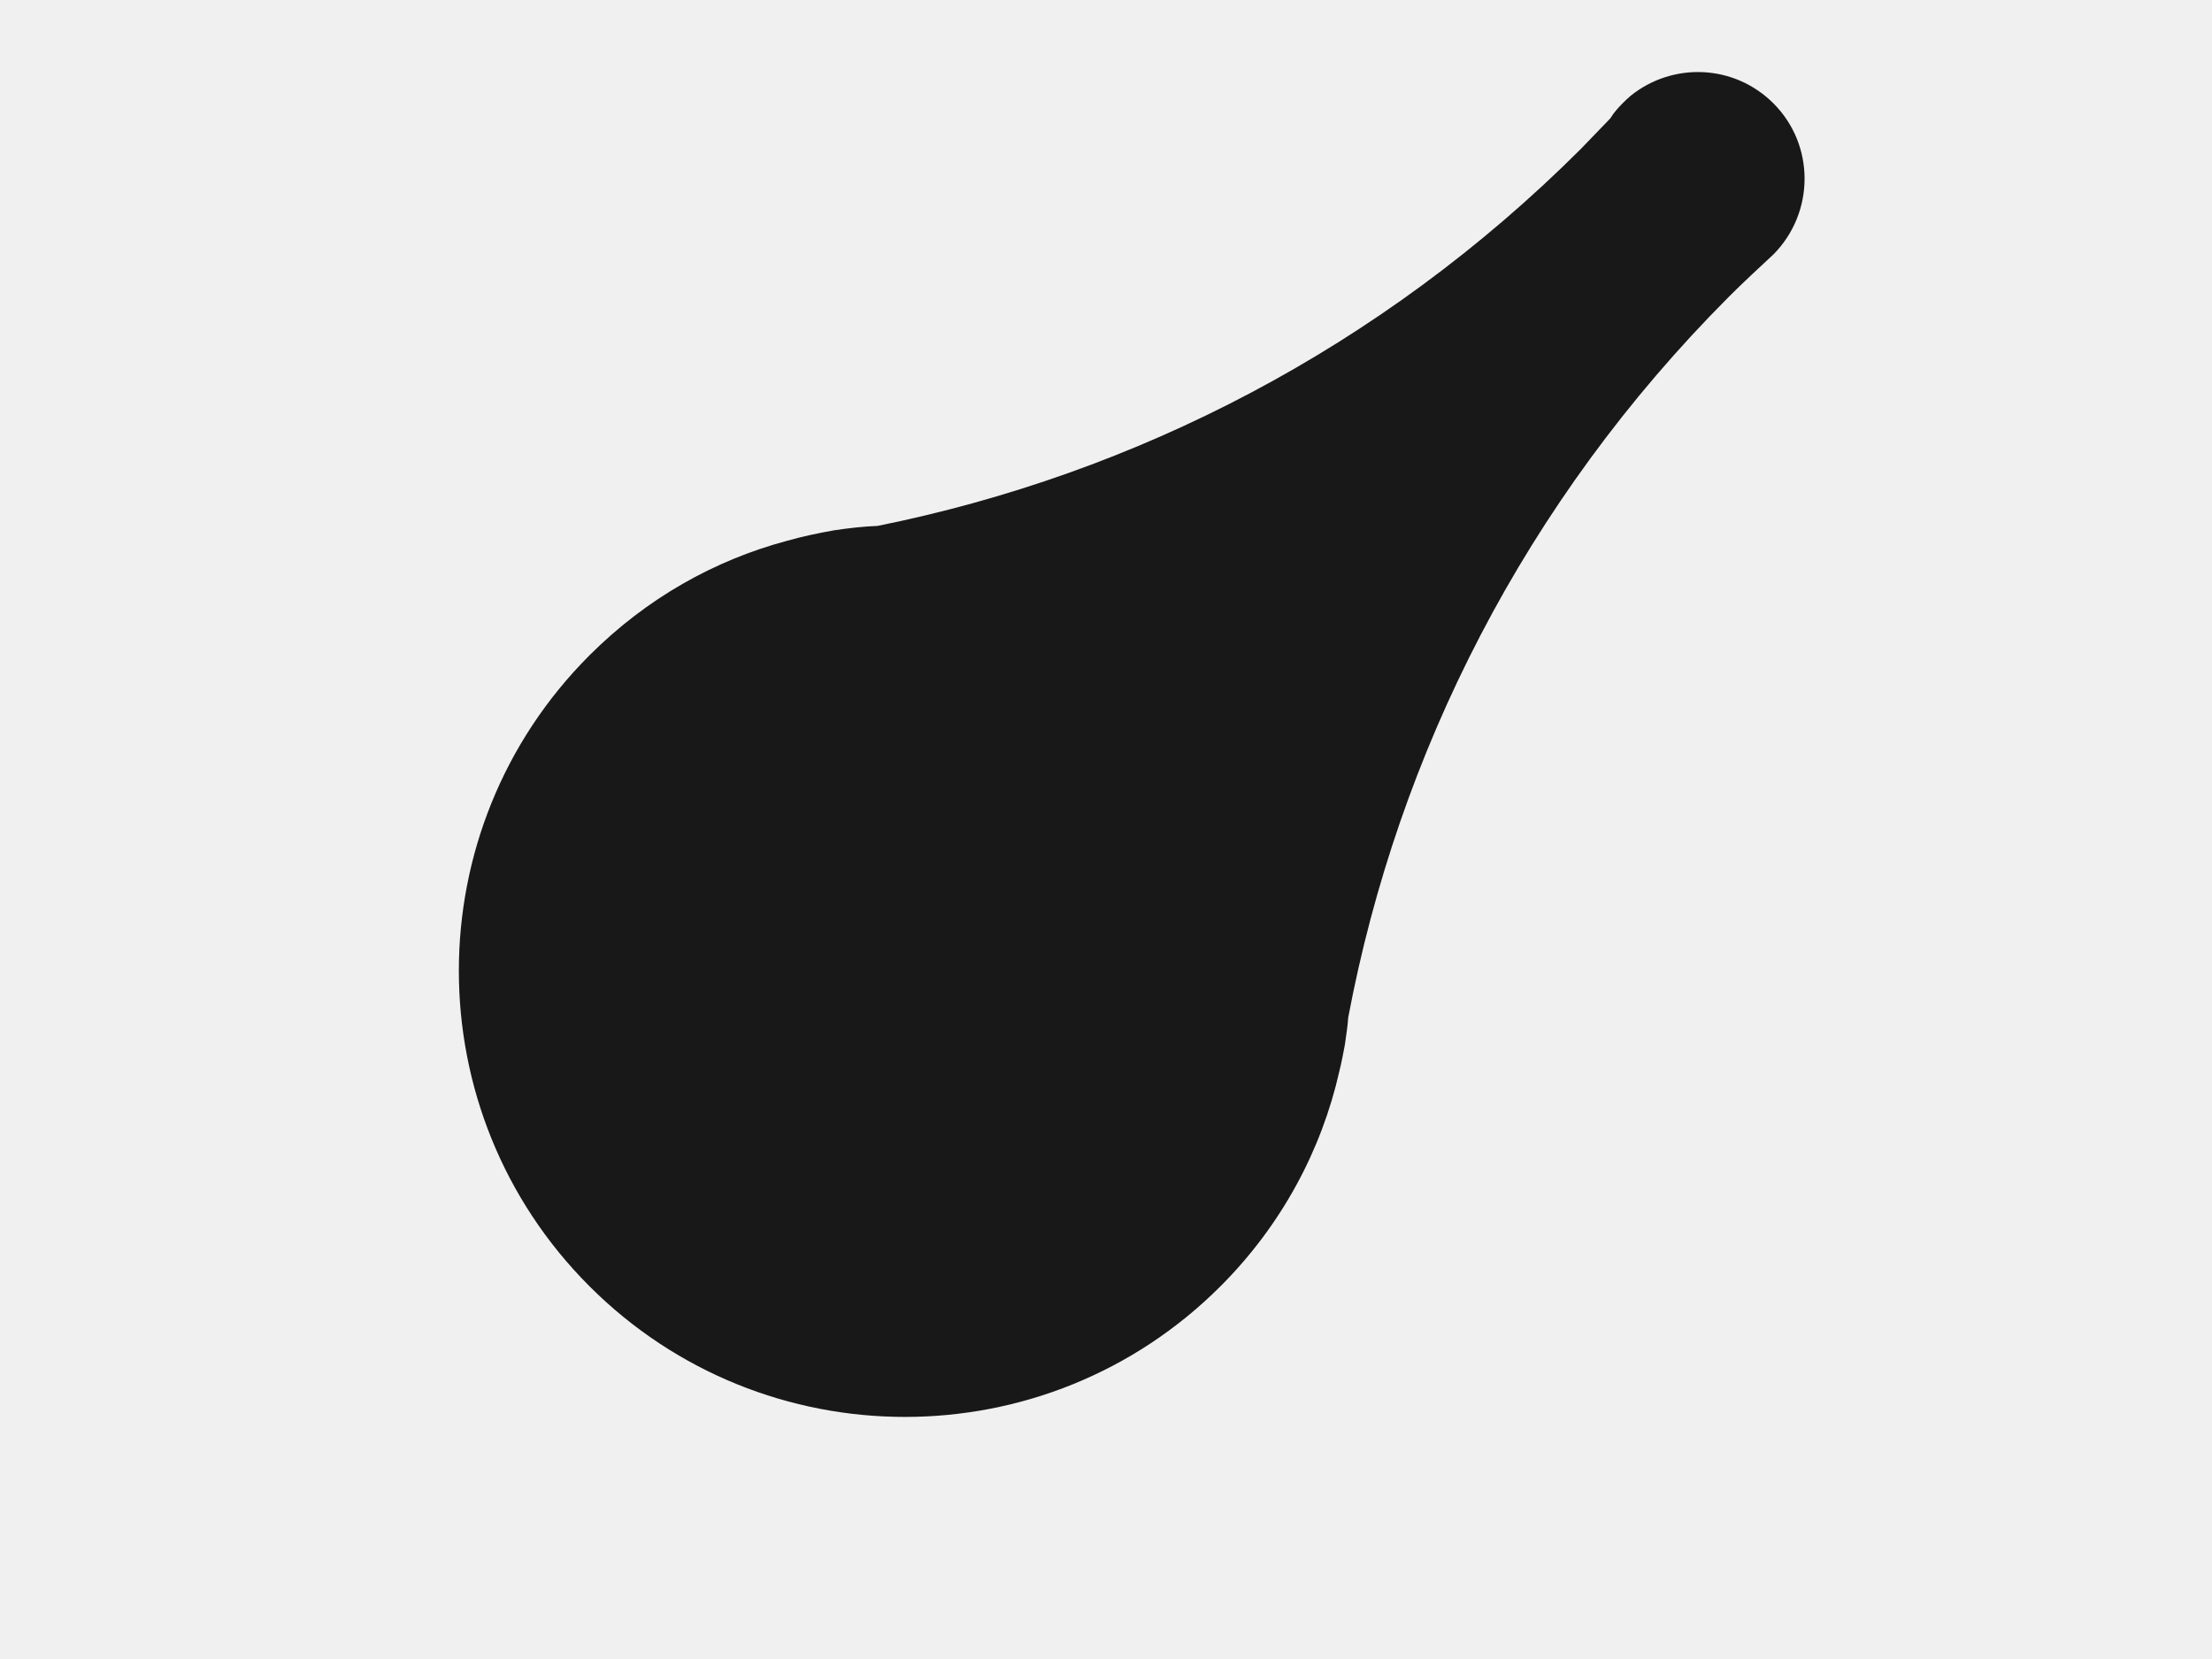
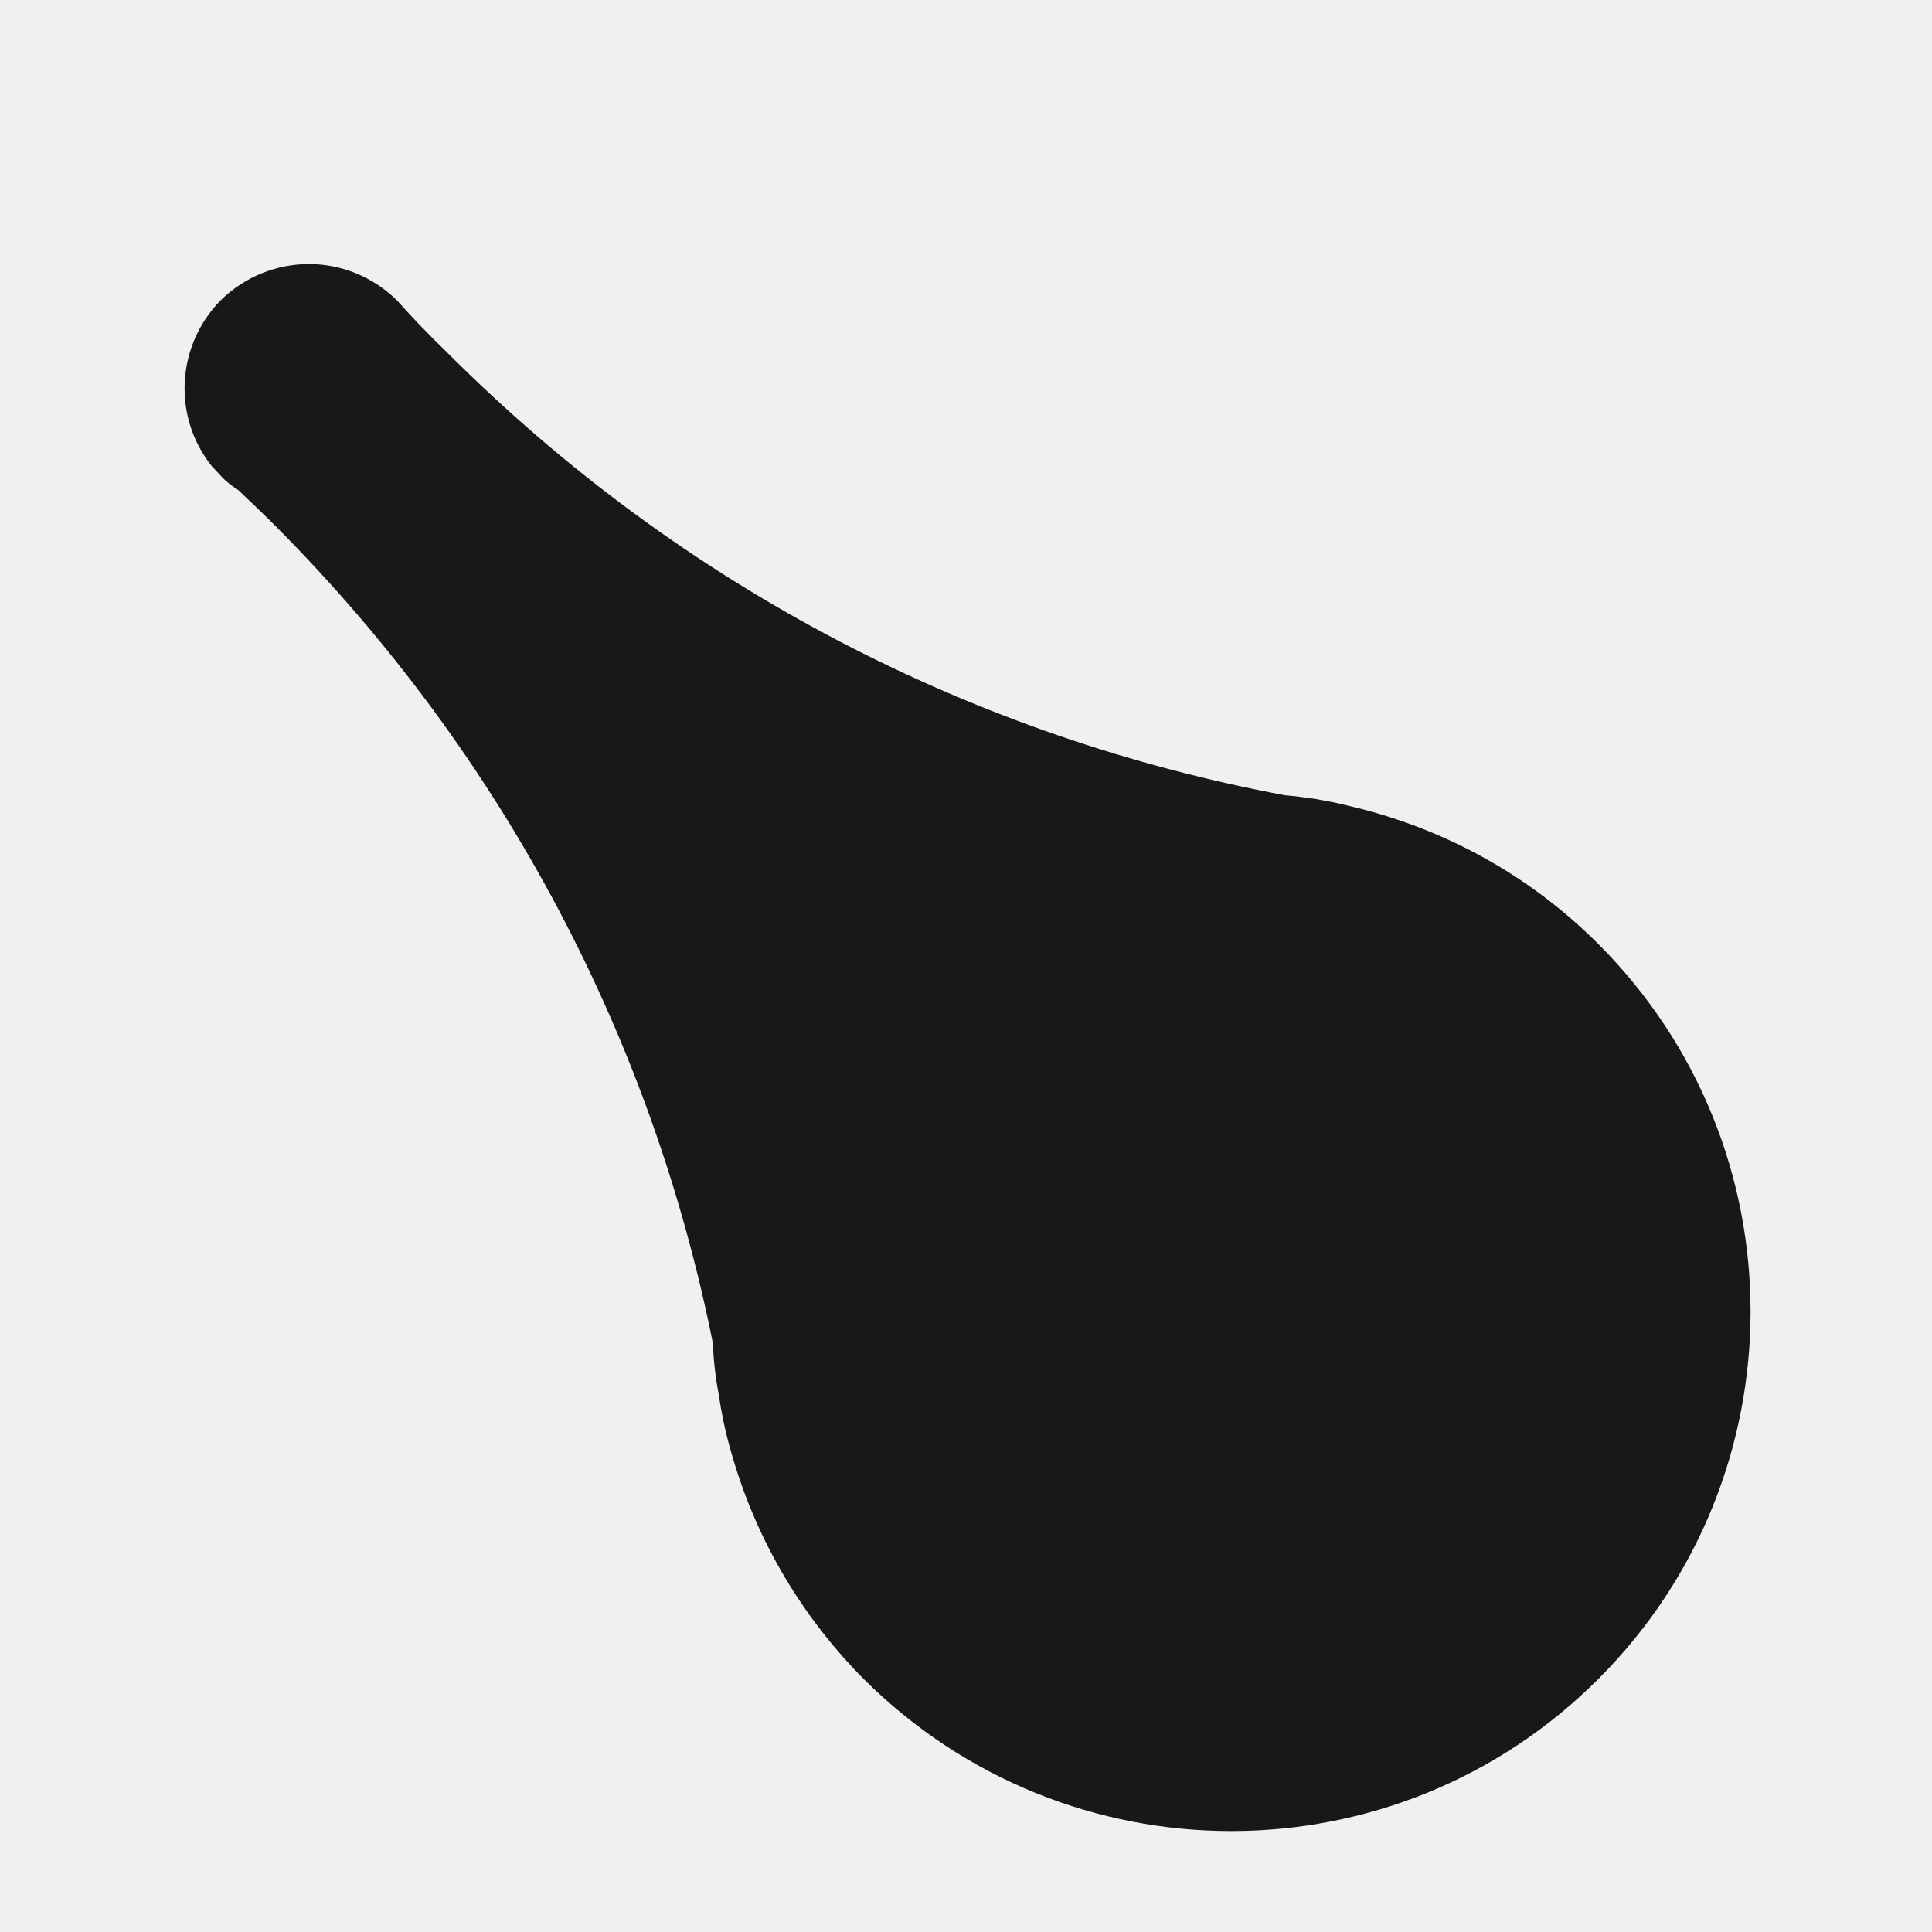
- <svg xmlns="http://www.w3.org/2000/svg" version="1.1" width="4px" height="3px">
+ <svg xmlns="http://www.w3.org/2000/svg" version="1.1" width="3px" height="3px">
  <defs>
    <pattern id="BGPattern" patternUnits="userSpaceOnUse" alignment="0 0" imageRepeat="None" />
-     <mask fill="white" id="Clip335">
-       <path d="M 2.422 1.937  C 2.426 1.921  2.429 1.905  2.432 1.889  C 2.434 1.873  2.437 1.857  2.438 1.84  C 2.528 1.363  2.757 0.907  3.126 0.537  C 3.152 0.511  3.18 0.485  3.207 0.46  C 3.282 0.384  3.282 0.262  3.207 0.187  C 3.136 0.116  3.025 0.112  2.949 0.173  C 2.944 0.177  2.939 0.182  2.934 0.187  C 2.926 0.195  2.918 0.204  2.912 0.214  C 2.894 0.233  2.876 0.251  2.858 0.27  C 2.497 0.63  2.053 0.857  1.587 0.951  C 1.561 0.952  1.535 0.955  1.508 0.959  C 1.48 0.964  1.451 0.97  1.423 0.978  C 1.292 1.013  1.169 1.082  1.066 1.185  C 0.751 1.5  0.751 2.011  1.066 2.326  C 1.381 2.641  1.892 2.641  2.207 2.326  C 2.318 2.215  2.39 2.079  2.422 1.937  Z " fill-rule="evenodd" />
+     <mask fill="white" id="Clip334">
+       <path d="M 0.48 0.41  C 0.43 0.41  0.381 0.429  0.343 0.466  C 0.273 0.537  0.268 0.648  0.329 0.724  C 0.334 0.729  0.338 0.734  0.343 0.739  C 0.351 0.748  0.361 0.755  0.37 0.761  C 0.389 0.779  0.408 0.797  0.426 0.815  C 0.787 1.177  1.014 1.621  1.107 2.086  C 1.108 2.113  1.111 2.139  1.116 2.165  C 1.12 2.193  1.126 2.222  1.134 2.25  C 1.17 2.381  1.239 2.504  1.341 2.607  C 1.657 2.922  2.167 2.922  2.482 2.607  C 2.797 2.292  2.797 1.781  2.482 1.466  C 2.371 1.355  2.236 1.284  2.093 1.251  C 2.078 1.247  2.061 1.244  2.045 1.241  C 2.029 1.239  2.013 1.236  1.996 1.235  C 1.519 1.146  1.063 0.917  0.694 0.547  C 0.667 0.521  0.641 0.494  0.616 0.466  C 0.578 0.429  0.529 0.41  0.48 0.41  Z " fill-rule="evenodd" />
    </mask>
  </defs>
-   <g transform="matrix(1 0 0 1 -588 -785 )">
-     <path d="M 2.422 1.937  C 2.426 1.921  2.429 1.905  2.432 1.889  C 2.434 1.873  2.437 1.857  2.438 1.84  C 2.528 1.363  2.757 0.907  3.126 0.537  C 3.152 0.511  3.18 0.485  3.207 0.46  C 3.282 0.384  3.282 0.262  3.207 0.187  C 3.136 0.116  3.025 0.112  2.949 0.173  C 2.944 0.177  2.939 0.182  2.934 0.187  C 2.926 0.195  2.918 0.204  2.912 0.214  C 2.894 0.233  2.876 0.251  2.858 0.27  C 2.497 0.63  2.053 0.857  1.587 0.951  C 1.561 0.952  1.535 0.955  1.508 0.959  C 1.48 0.964  1.451 0.97  1.423 0.978  C 1.292 1.013  1.169 1.082  1.066 1.185  C 0.751 1.5  0.751 2.011  1.066 2.326  C 1.381 2.641  1.892 2.641  2.207 2.326  C 2.318 2.215  2.39 2.079  2.422 1.937  Z " fill-rule="nonzero" fill="rgba(0, 0, 0, 0.898)" stroke="none" transform="matrix(1 0 0 1 588 785 )" class="fill" />
-     <path d="M 2.422 1.937  C 2.426 1.921  2.429 1.905  2.432 1.889  C 2.434 1.873  2.437 1.857  2.438 1.84  C 2.528 1.363  2.757 0.907  3.126 0.537  C 3.152 0.511  3.18 0.485  3.207 0.46  C 3.282 0.384  3.282 0.262  3.207 0.187  C 3.136 0.116  3.025 0.112  2.949 0.173  C 2.944 0.177  2.939 0.182  2.934 0.187  C 2.926 0.195  2.918 0.204  2.912 0.214  C 2.894 0.233  2.876 0.251  2.858 0.27  C 2.497 0.63  2.053 0.857  1.587 0.951  C 1.561 0.952  1.535 0.955  1.508 0.959  C 1.48 0.964  1.451 0.97  1.423 0.978  C 1.292 1.013  1.169 1.082  1.066 1.185  C 0.751 1.5  0.751 2.011  1.066 2.326  C 1.381 2.641  1.892 2.641  2.207 2.326  C 2.318 2.215  2.39 2.079  2.422 1.937  Z " stroke-width="0" stroke-dasharray="0" stroke="rgba(255, 255, 255, 0)" fill="none" transform="matrix(1 0 0 1 588 785 )" class="stroke" mask="url(#Clip335)" />
+   <g transform="matrix(1 0 0 1 -590 -787 )">
+     <path d="M 0.48 0.41  C 0.43 0.41  0.381 0.429  0.343 0.466  C 0.273 0.537  0.268 0.648  0.329 0.724  C 0.334 0.729  0.338 0.734  0.343 0.739  C 0.351 0.748  0.361 0.755  0.37 0.761  C 0.389 0.779  0.408 0.797  0.426 0.815  C 0.787 1.177  1.014 1.621  1.107 2.086  C 1.108 2.113  1.111 2.139  1.116 2.165  C 1.12 2.193  1.126 2.222  1.134 2.25  C 1.17 2.381  1.239 2.504  1.341 2.607  C 1.657 2.922  2.167 2.922  2.482 2.607  C 2.797 2.292  2.797 1.781  2.482 1.466  C 2.371 1.355  2.236 1.284  2.093 1.251  C 2.078 1.247  2.061 1.244  2.045 1.241  C 2.029 1.239  2.013 1.236  1.996 1.235  C 1.519 1.146  1.063 0.917  0.694 0.547  C 0.667 0.521  0.641 0.494  0.616 0.466  C 0.578 0.429  0.529 0.41  0.48 0.41  Z " fill-rule="nonzero" fill="rgba(0, 0, 0, 0.898)" stroke="none" transform="matrix(1 0 0 1 590 787 )" class="fill" />
+     <path d="M 0.48 0.41  C 0.43 0.41  0.381 0.429  0.343 0.466  C 0.273 0.537  0.268 0.648  0.329 0.724  C 0.334 0.729  0.338 0.734  0.343 0.739  C 0.351 0.748  0.361 0.755  0.37 0.761  C 0.389 0.779  0.408 0.797  0.426 0.815  C 0.787 1.177  1.014 1.621  1.107 2.086  C 1.108 2.113  1.111 2.139  1.116 2.165  C 1.12 2.193  1.126 2.222  1.134 2.25  C 1.17 2.381  1.239 2.504  1.341 2.607  C 1.657 2.922  2.167 2.922  2.482 2.607  C 2.797 2.292  2.797 1.781  2.482 1.466  C 2.371 1.355  2.236 1.284  2.093 1.251  C 2.078 1.247  2.061 1.244  2.045 1.241  C 2.029 1.239  2.013 1.236  1.996 1.235  C 1.519 1.146  1.063 0.917  0.694 0.547  C 0.667 0.521  0.641 0.494  0.616 0.466  C 0.578 0.429  0.529 0.41  0.48 0.41  Z " stroke-width="0" stroke-dasharray="0" stroke="rgba(255, 255, 255, 0)" fill="none" transform="matrix(1 0 0 1 590 787 )" class="stroke" mask="url(#Clip334)" />
  </g>
</svg>
